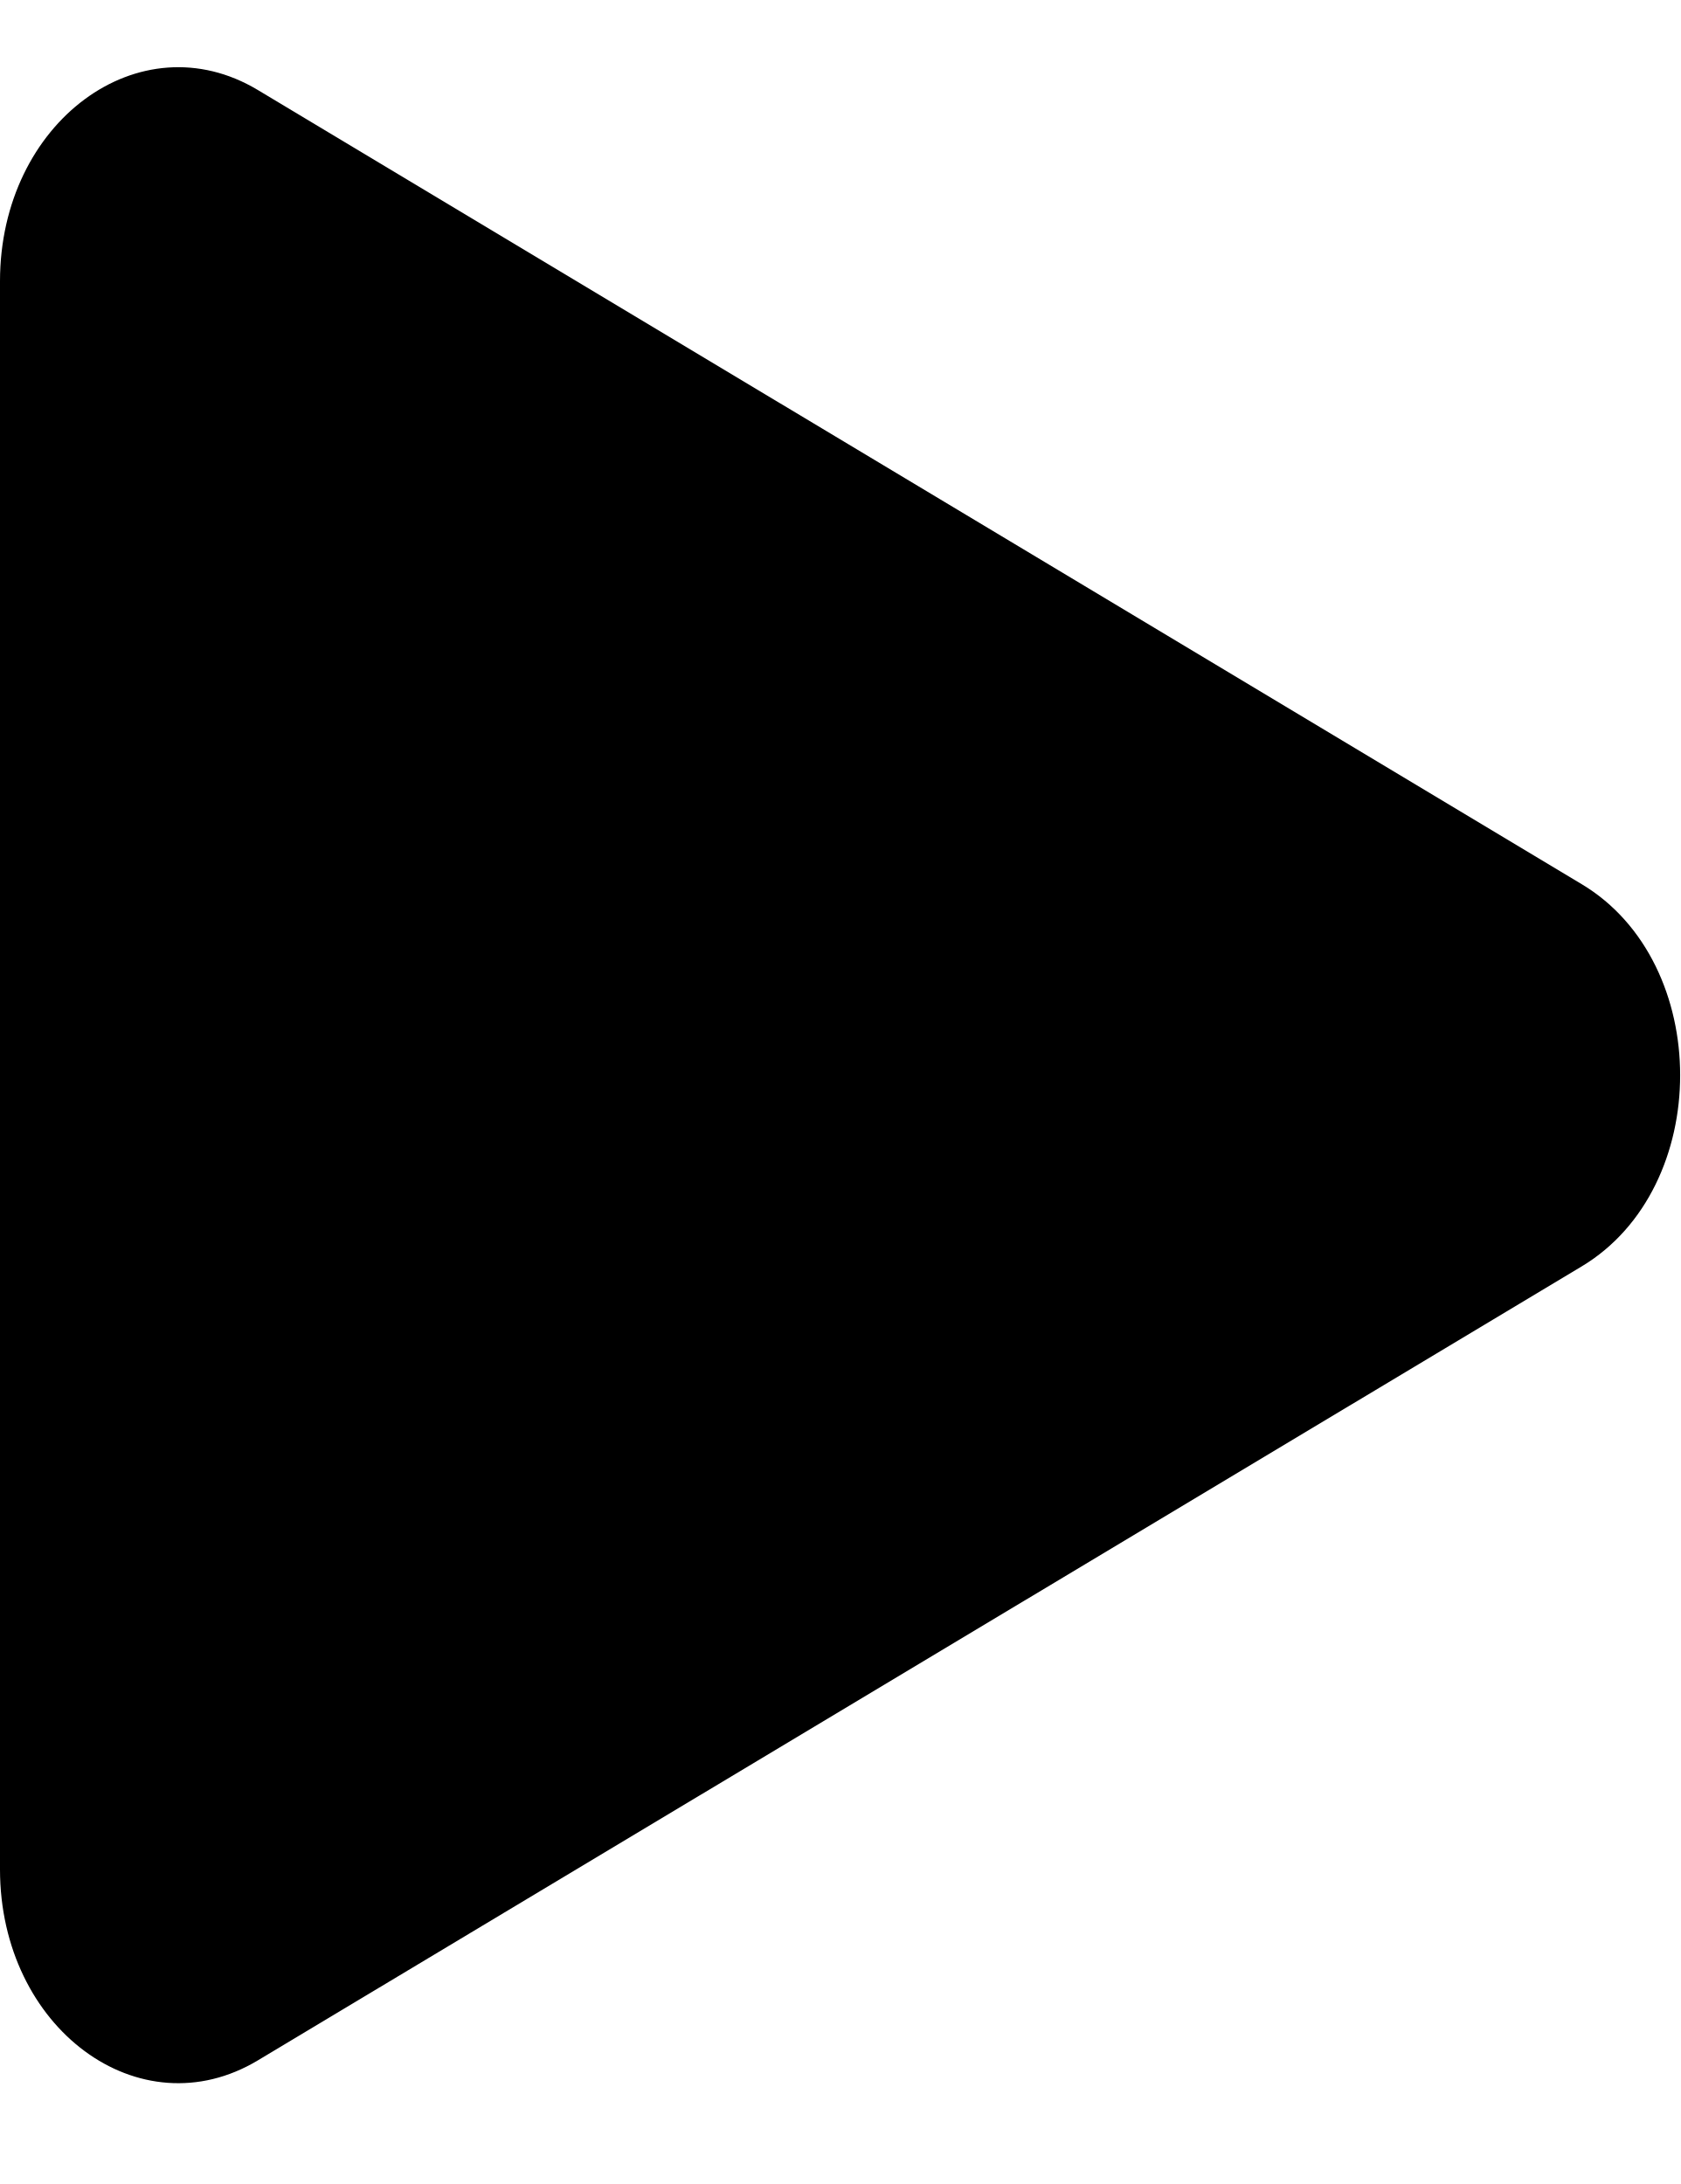
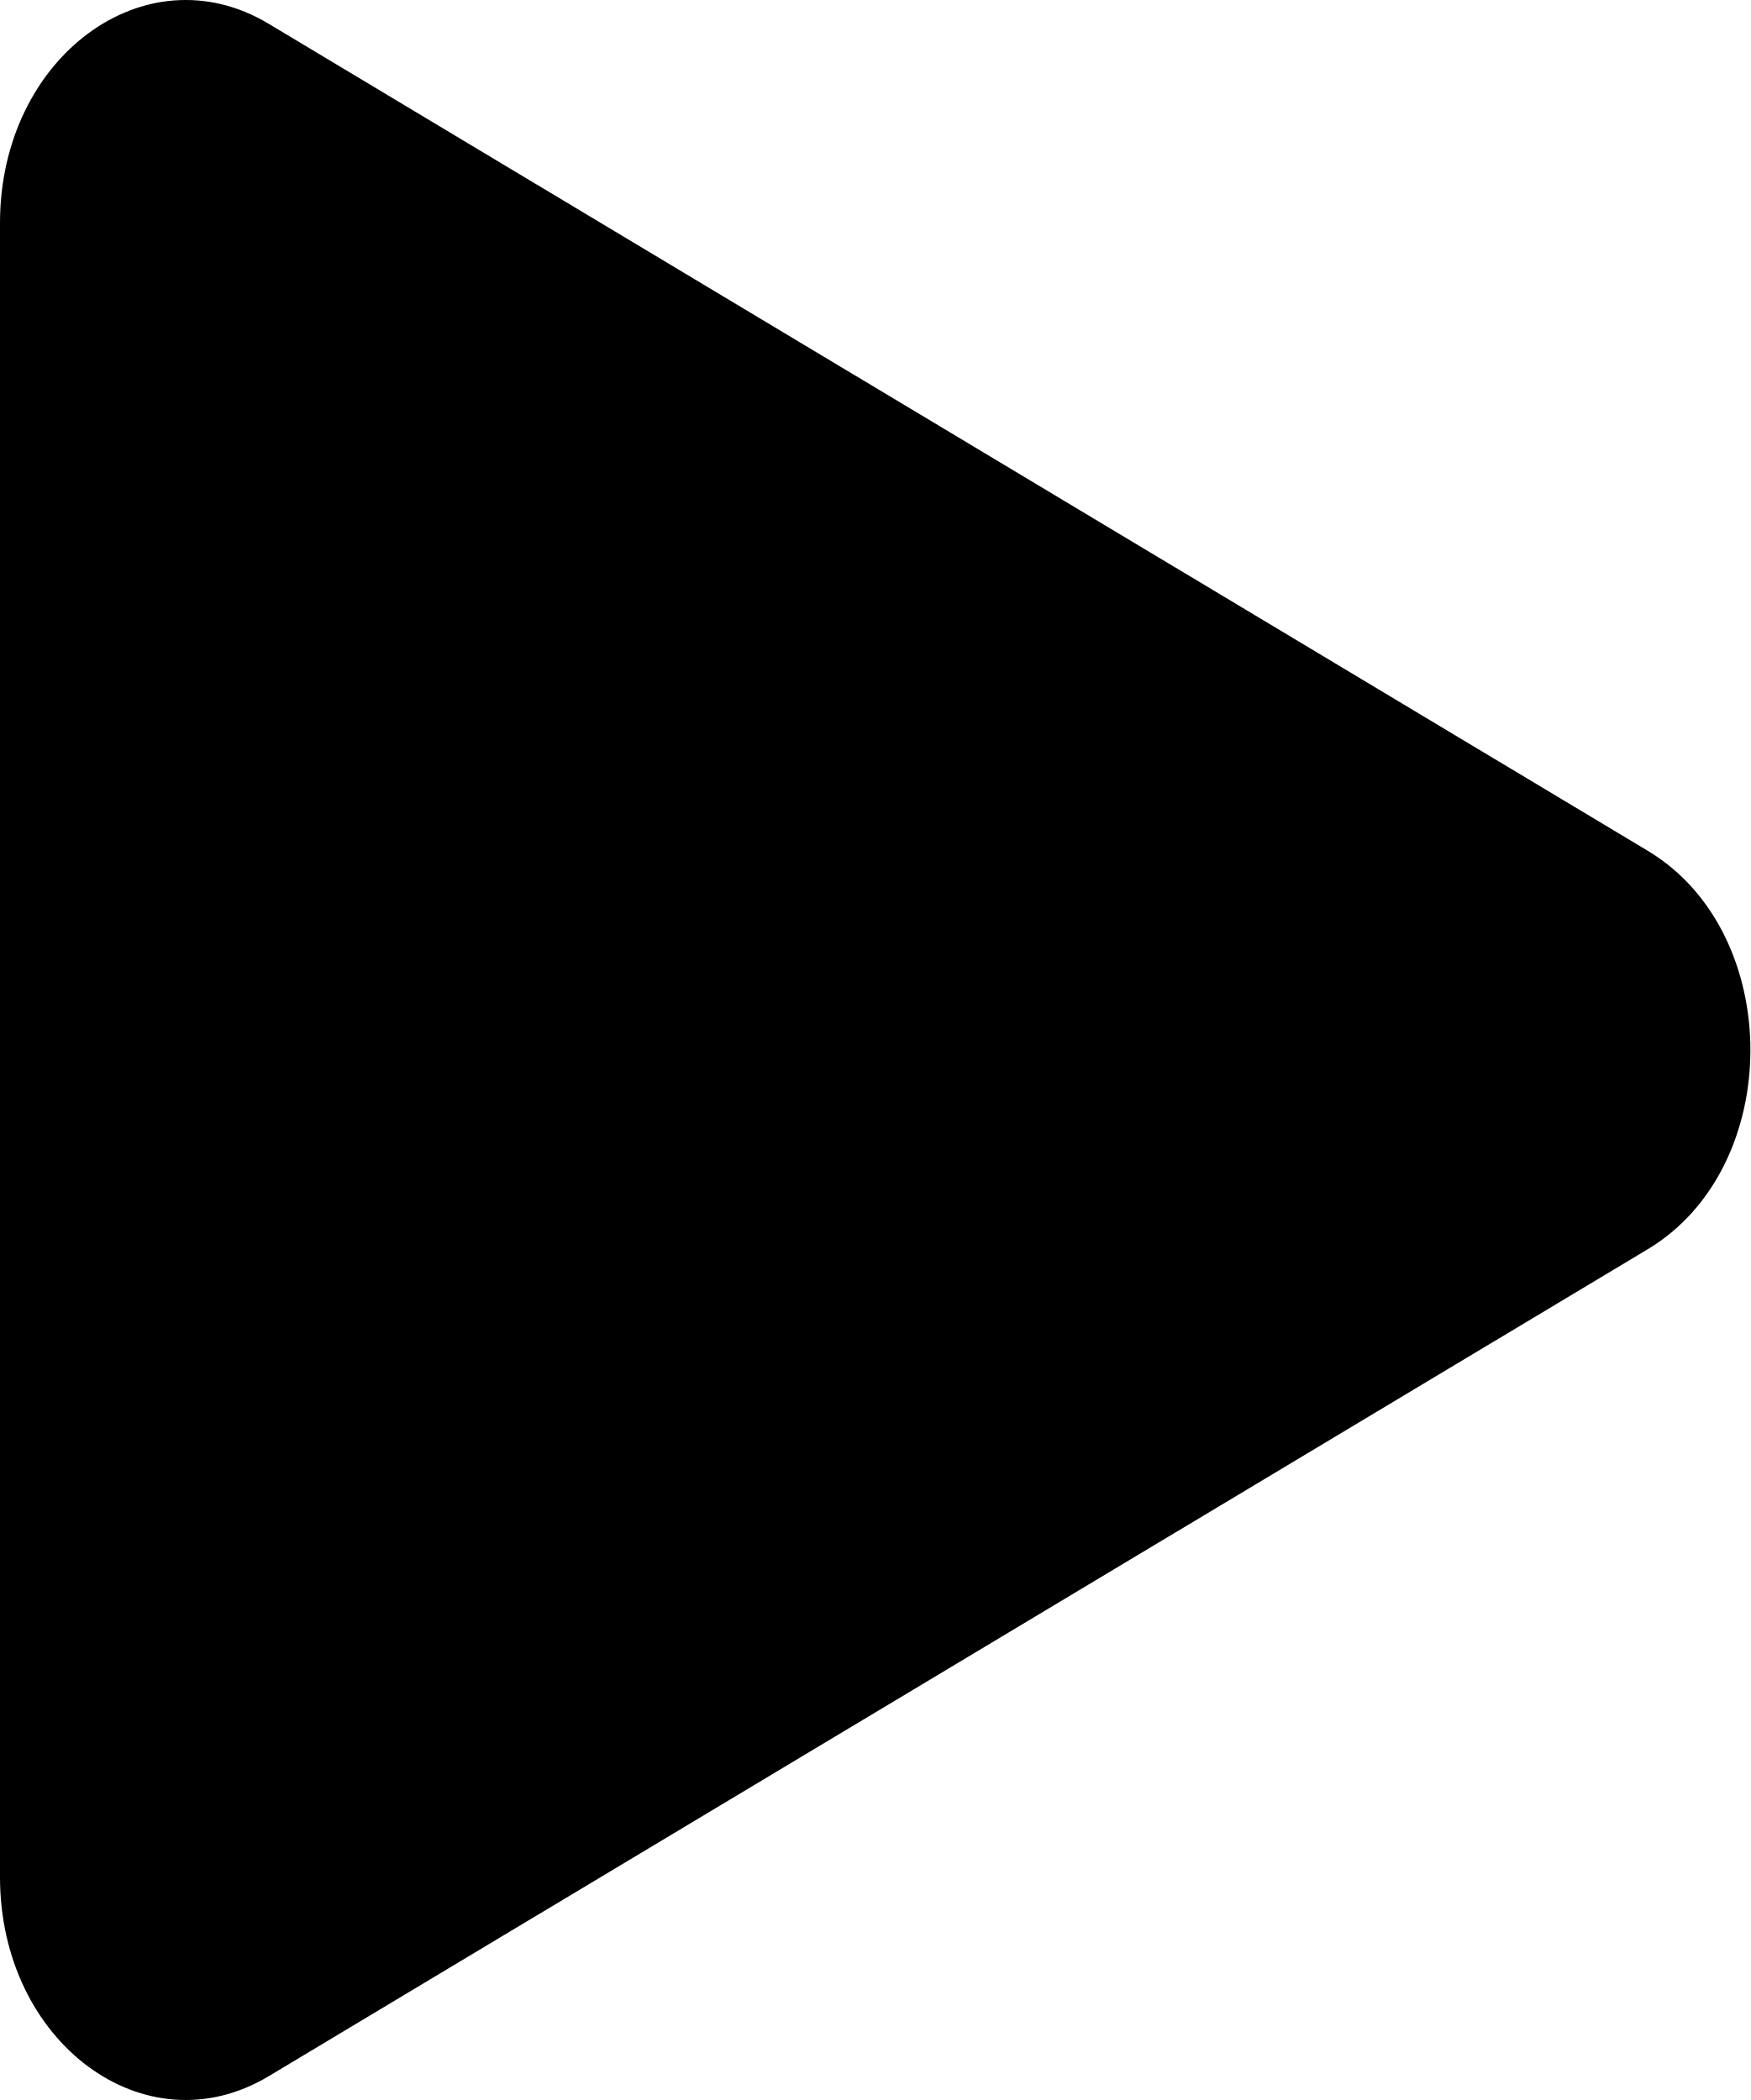
- <svg xmlns="http://www.w3.org/2000/svg" width="10" height="13" viewBox="0 0 10 13" fill="none">
-   <path d="M9.414 5.263C10.195 5.731 10.195 7.069 9.414 7.538L1.535 12.264C0.83 12.687 0 12.072 0 11.127V1.674C0 0.728 0.83 0.113 1.535 0.536L9.414 5.263Z" fill="black" />
+ <svg xmlns="http://www.w3.org/2000/svg" width="10" height="12" viewBox="0 0 10 12" fill="none">
+   <path d="M9.414 4.862C10.195 5.331 10.195 6.669 9.414 7.138L1.535 11.864C0.83 12.287 0 11.672 0 10.726V1.274C0 0.328 0.83 -0.287 1.535 0.136L9.414 4.862Z" fill="black" />
</svg>
